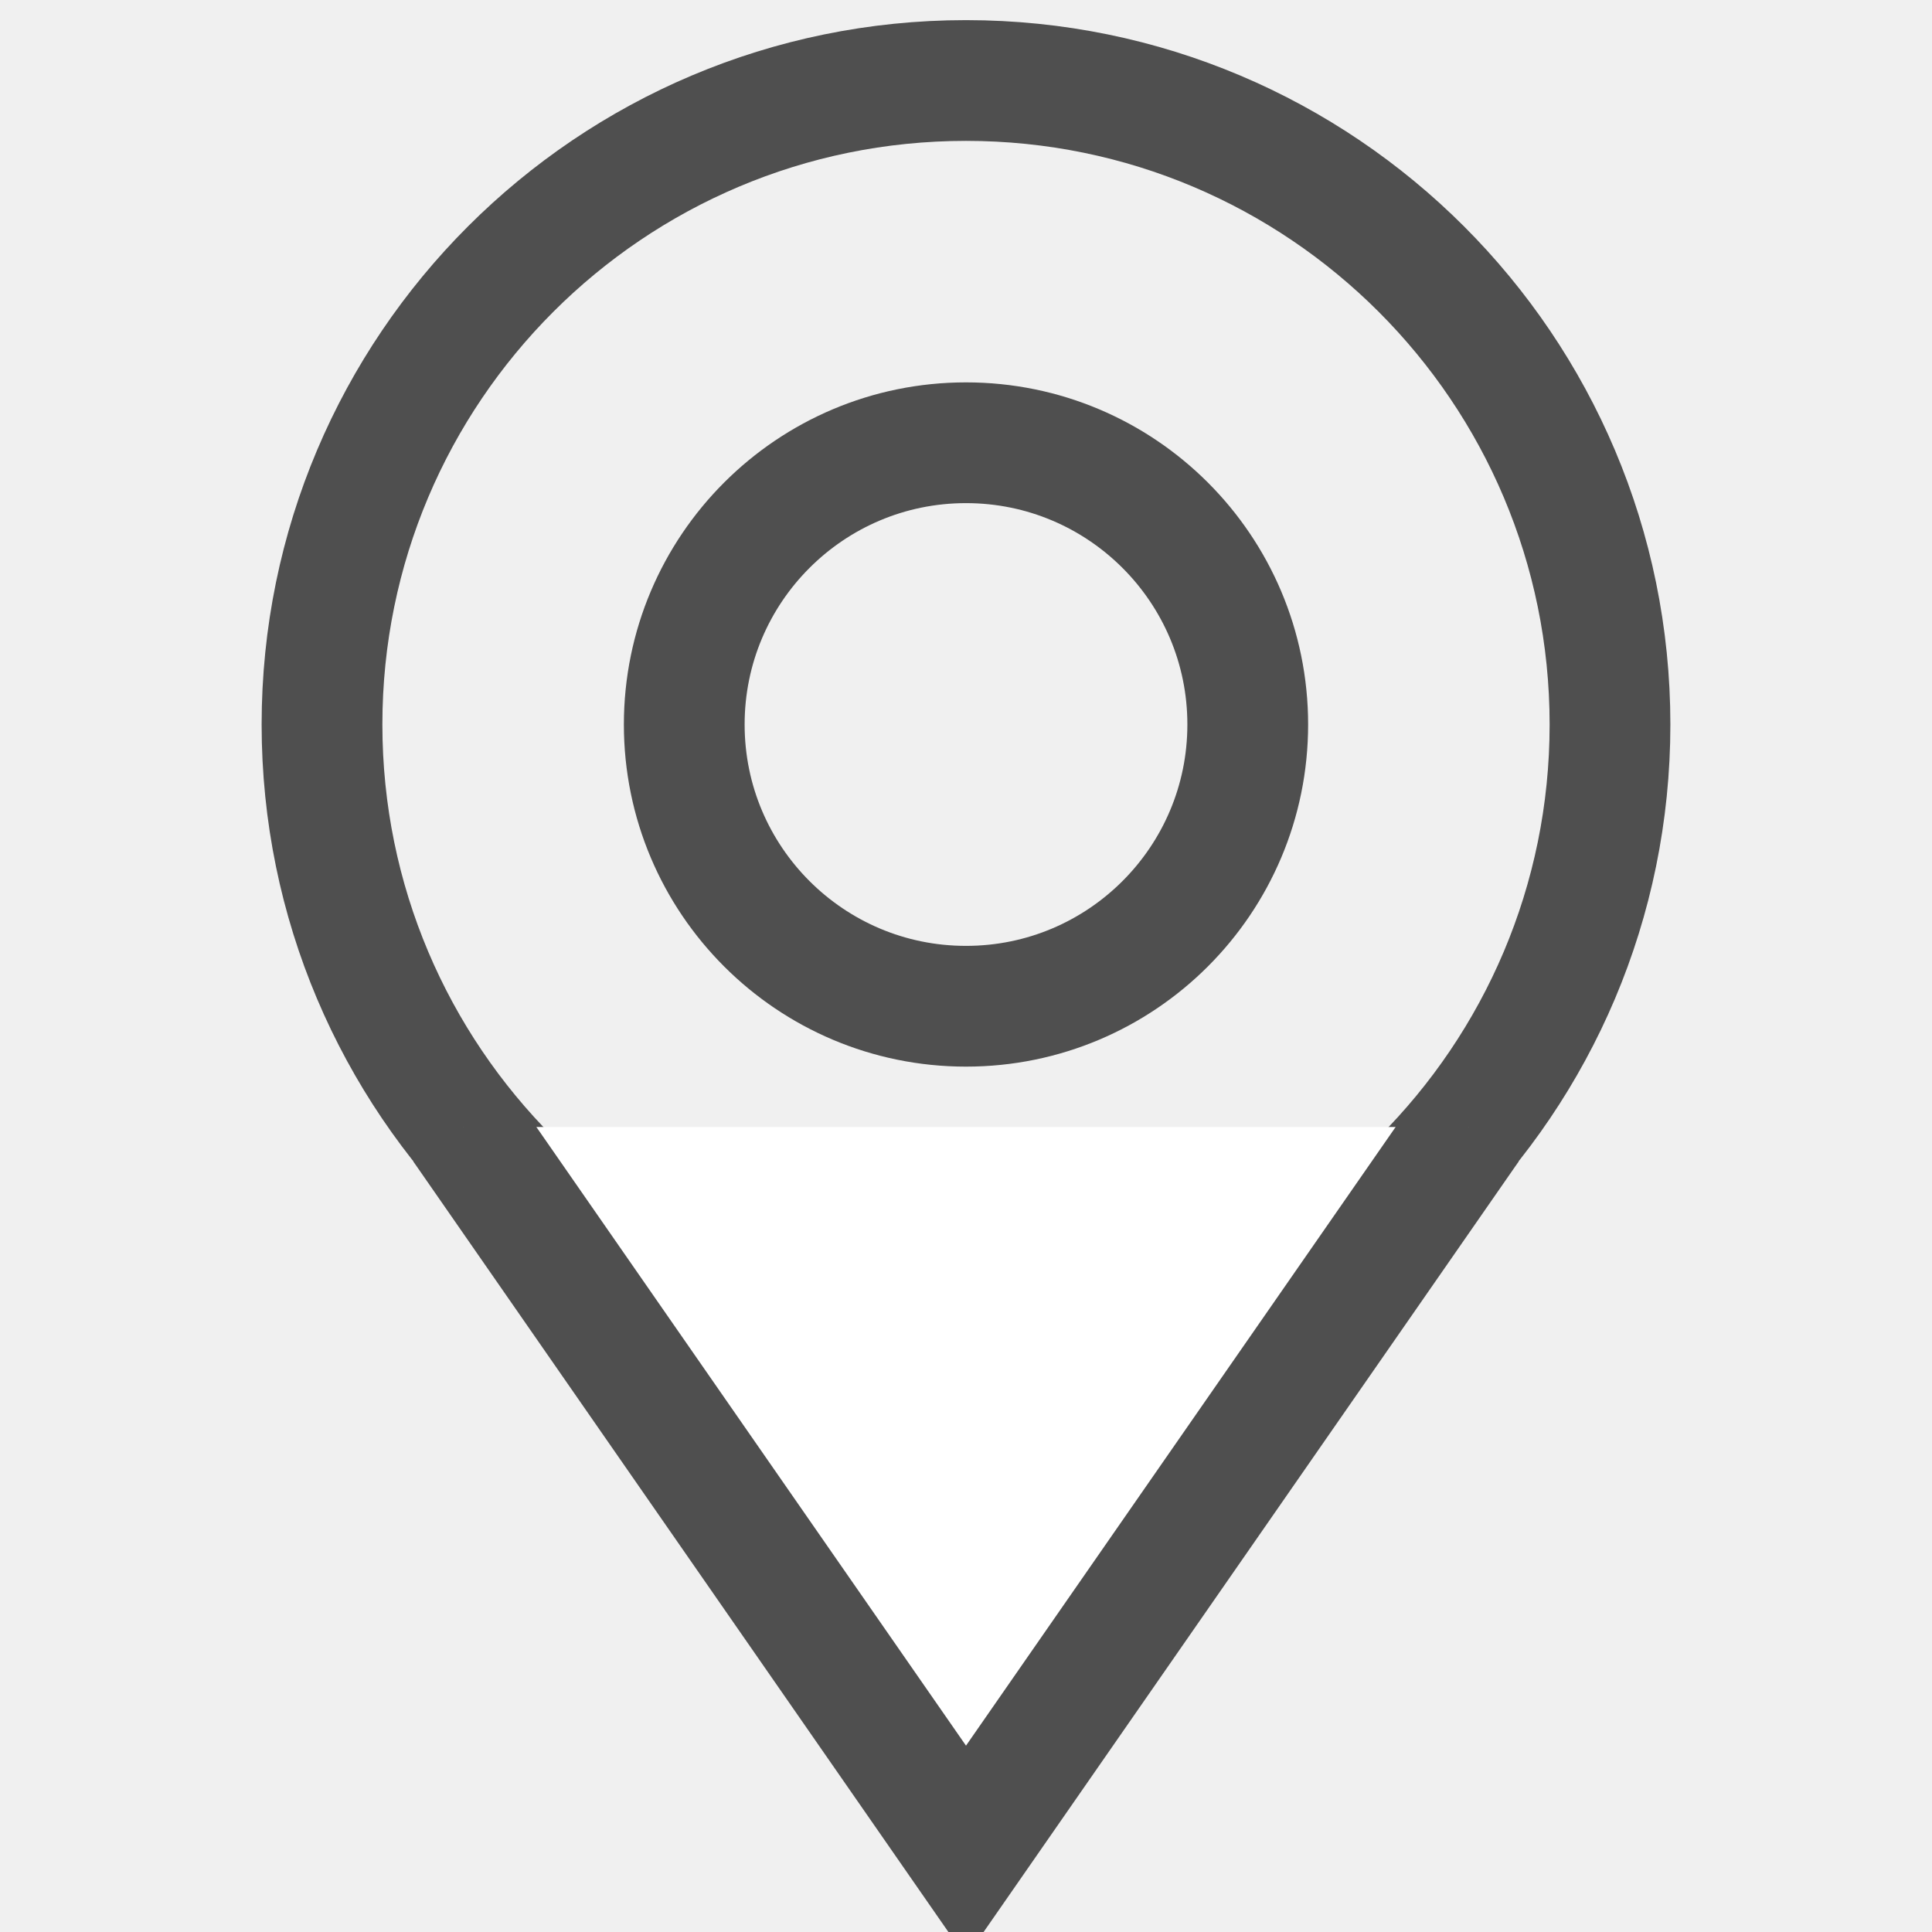
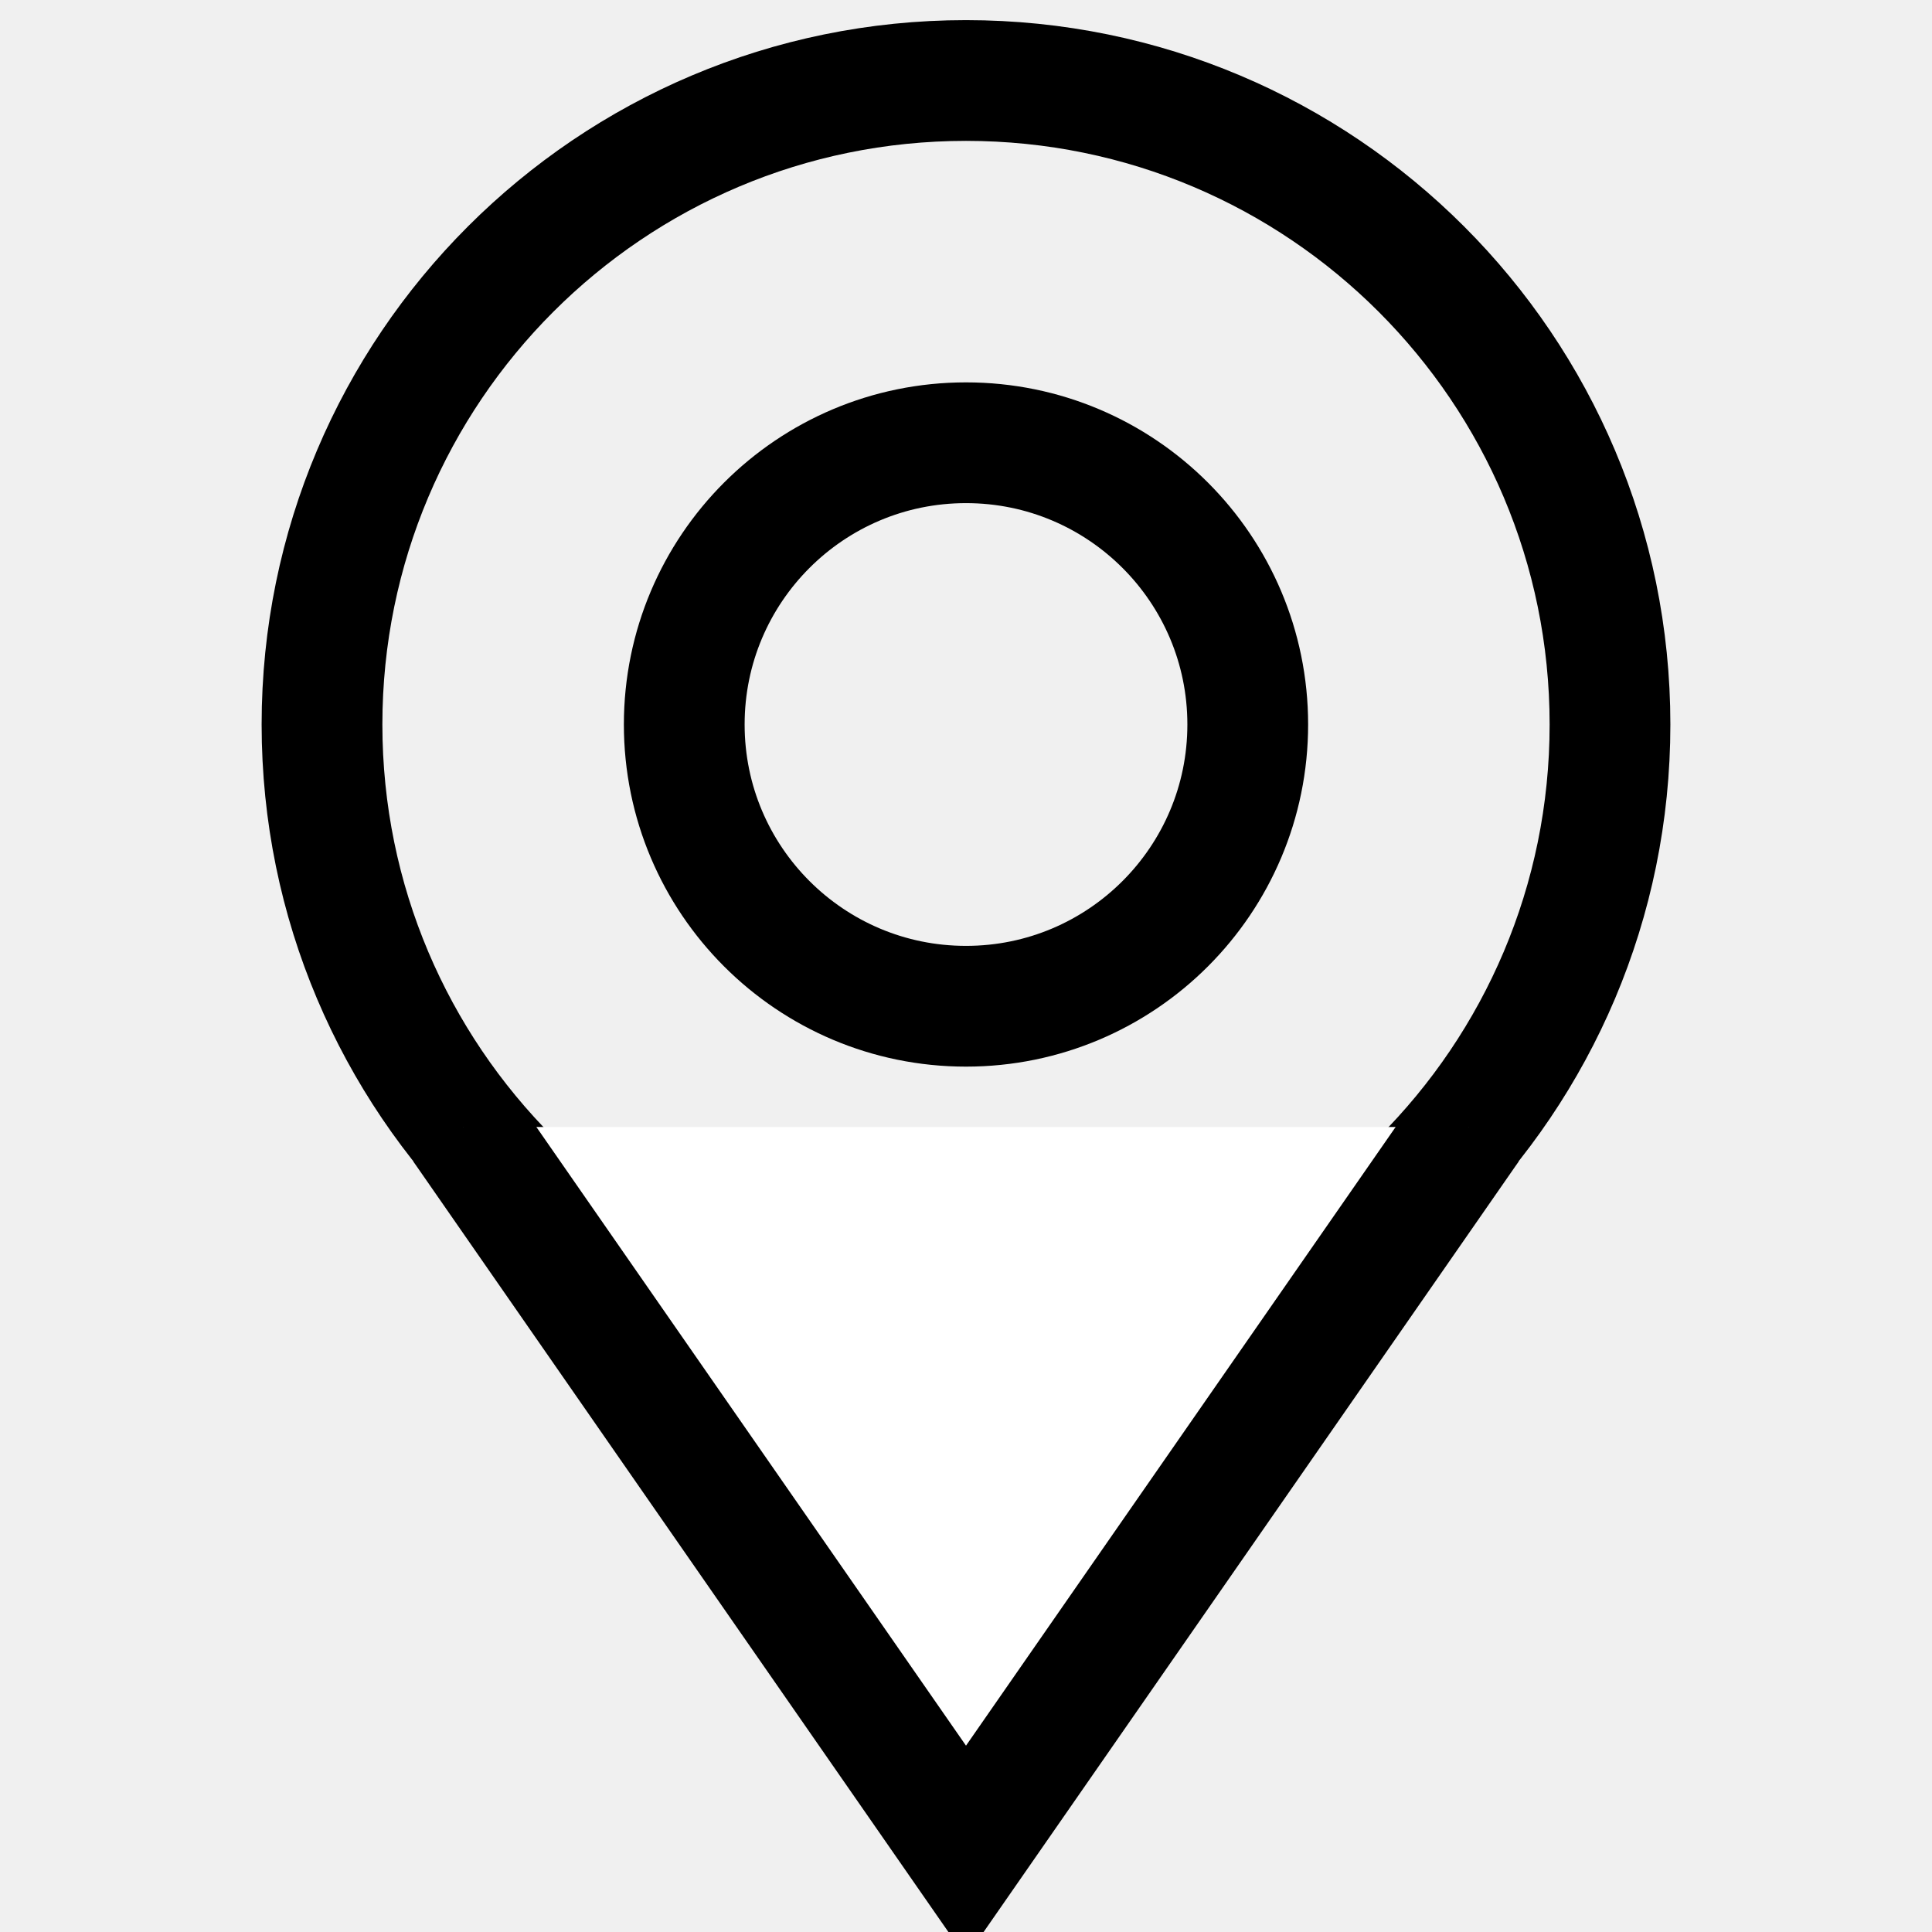
<svg xmlns="http://www.w3.org/2000/svg" class="icon-user" viewBox="0 0 24 24">
  <style>

    path, circle {
      stroke-width: 1.5px; 
-       stroke: #4f4f4f
+       stroke: #000
    }
  </style>
  <circle fill="none" cx="12" cy="9" r="8" />
  <path fill="#fff" d="M18.25 14 12 23 5.75 14" />
  <circle fill="none" cx="12" cy="9" r="3.5" />
</svg>
